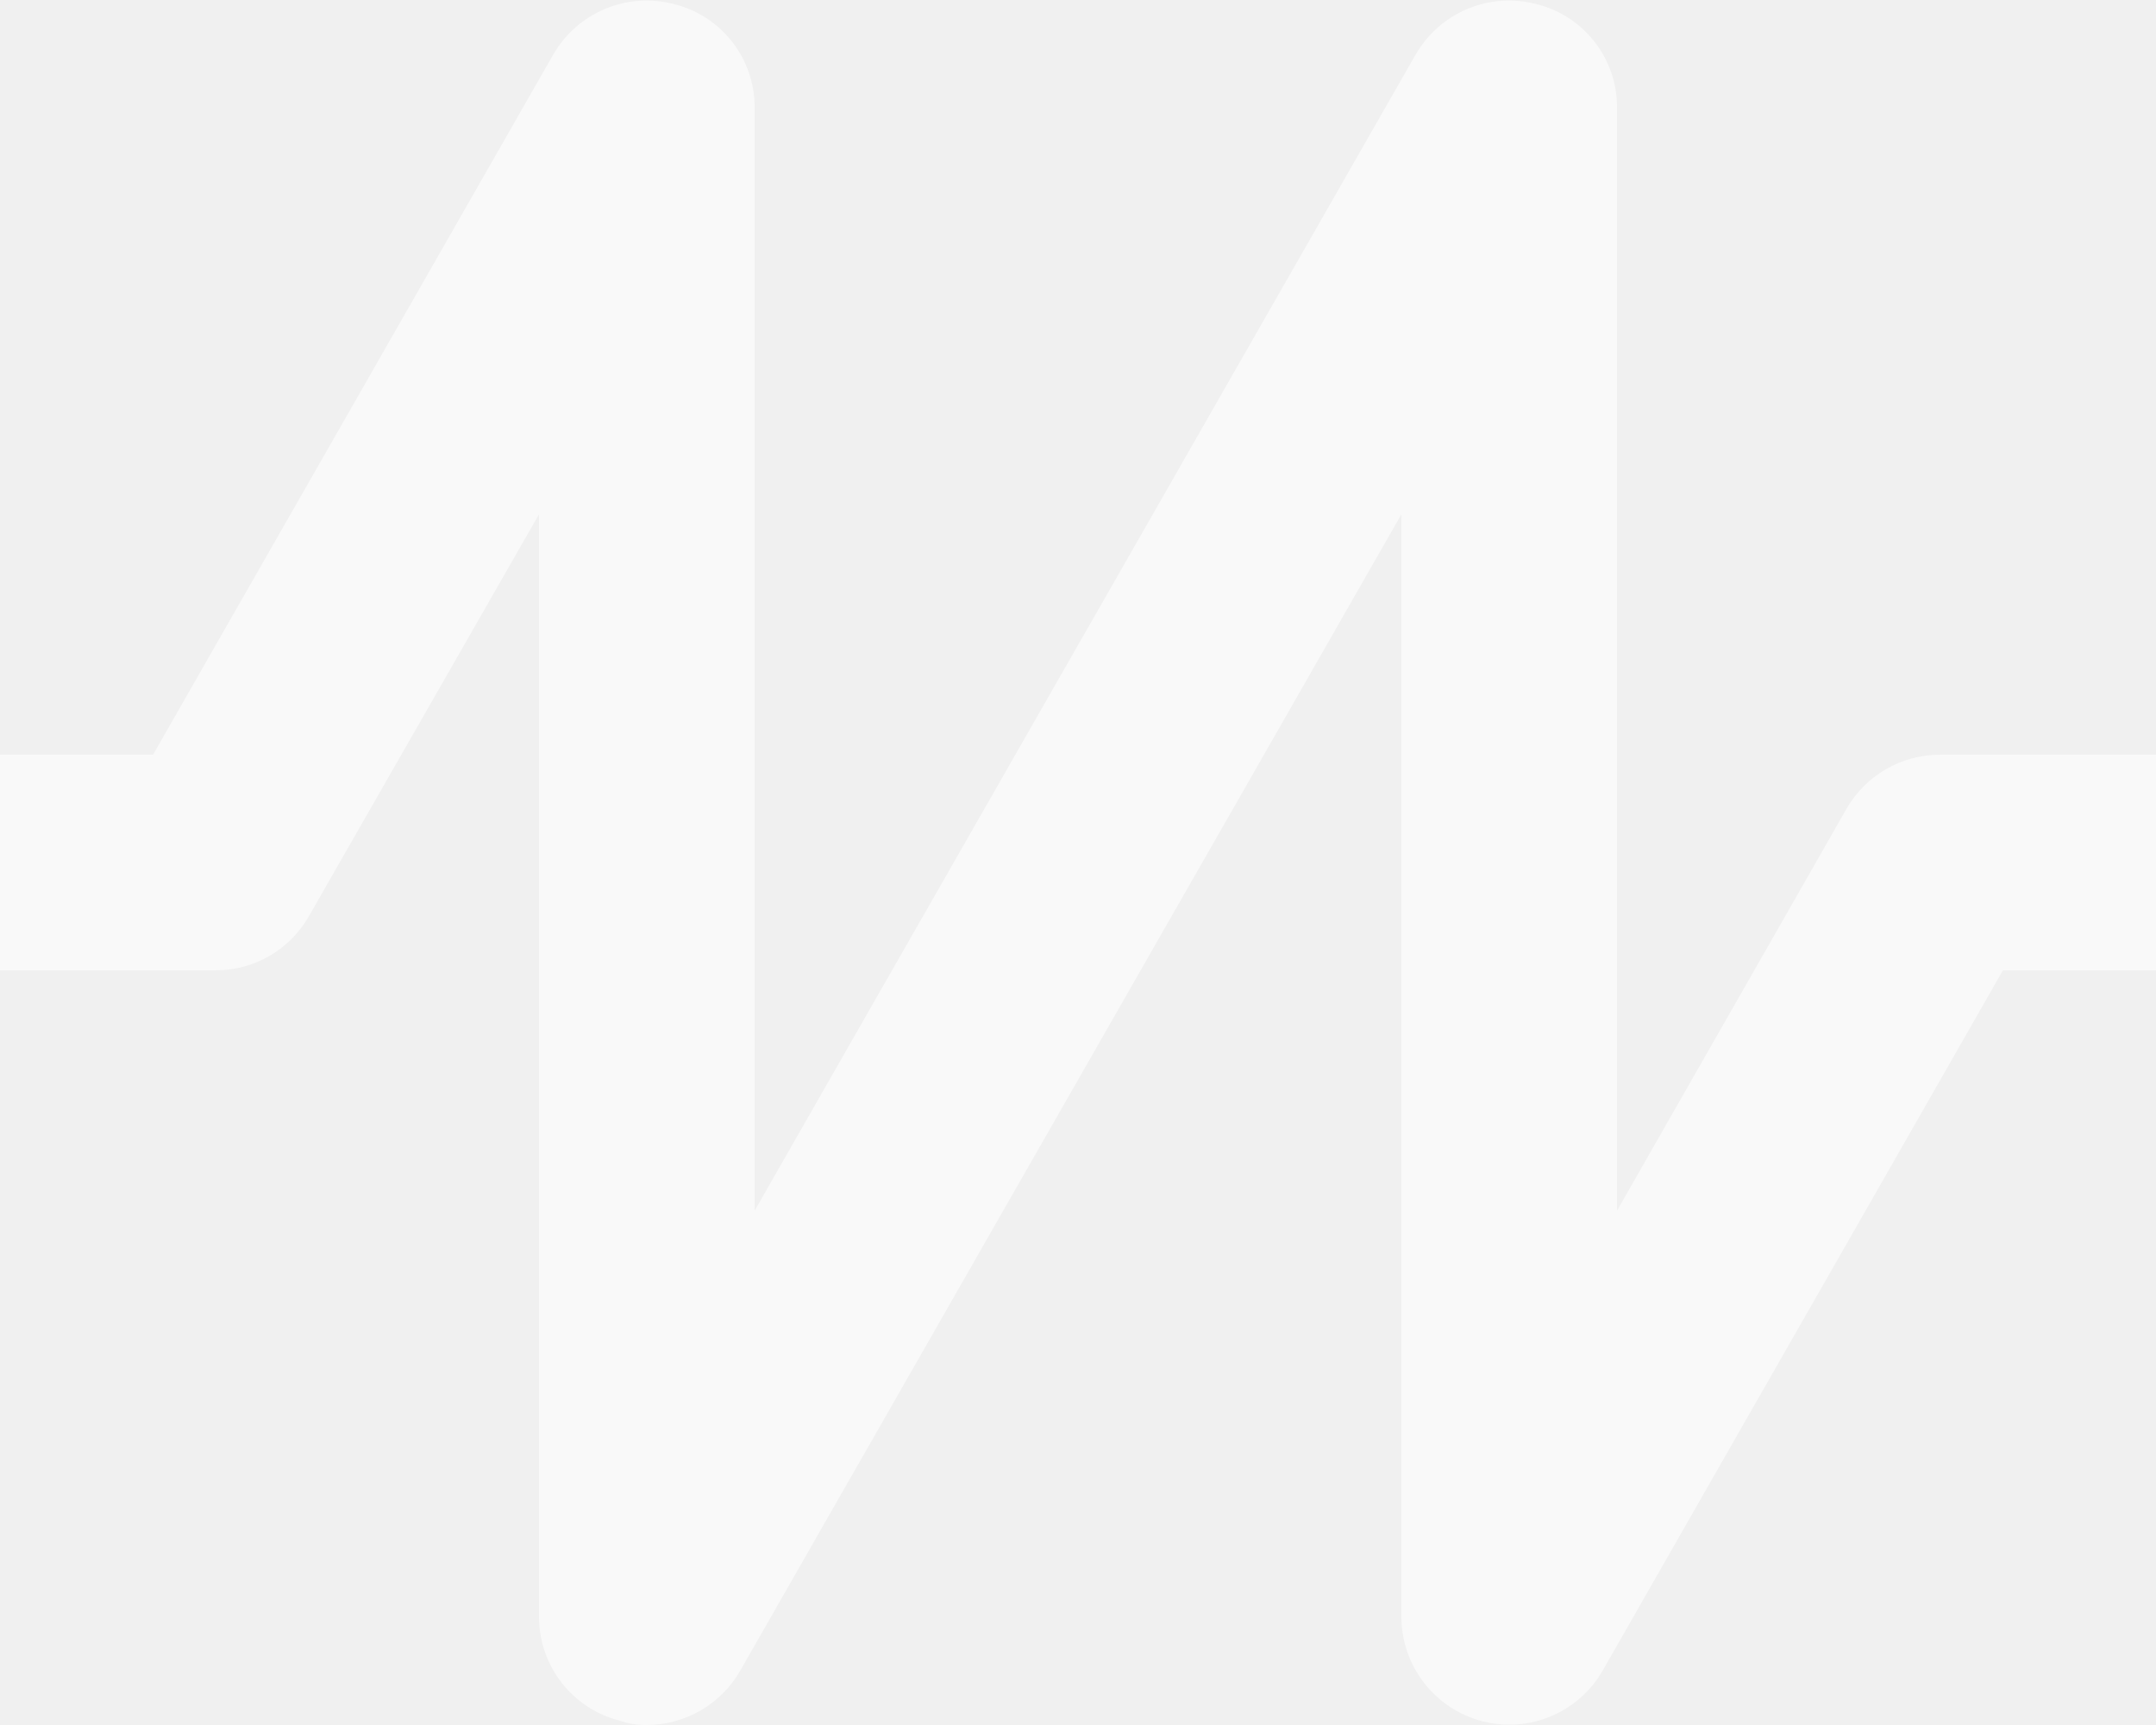
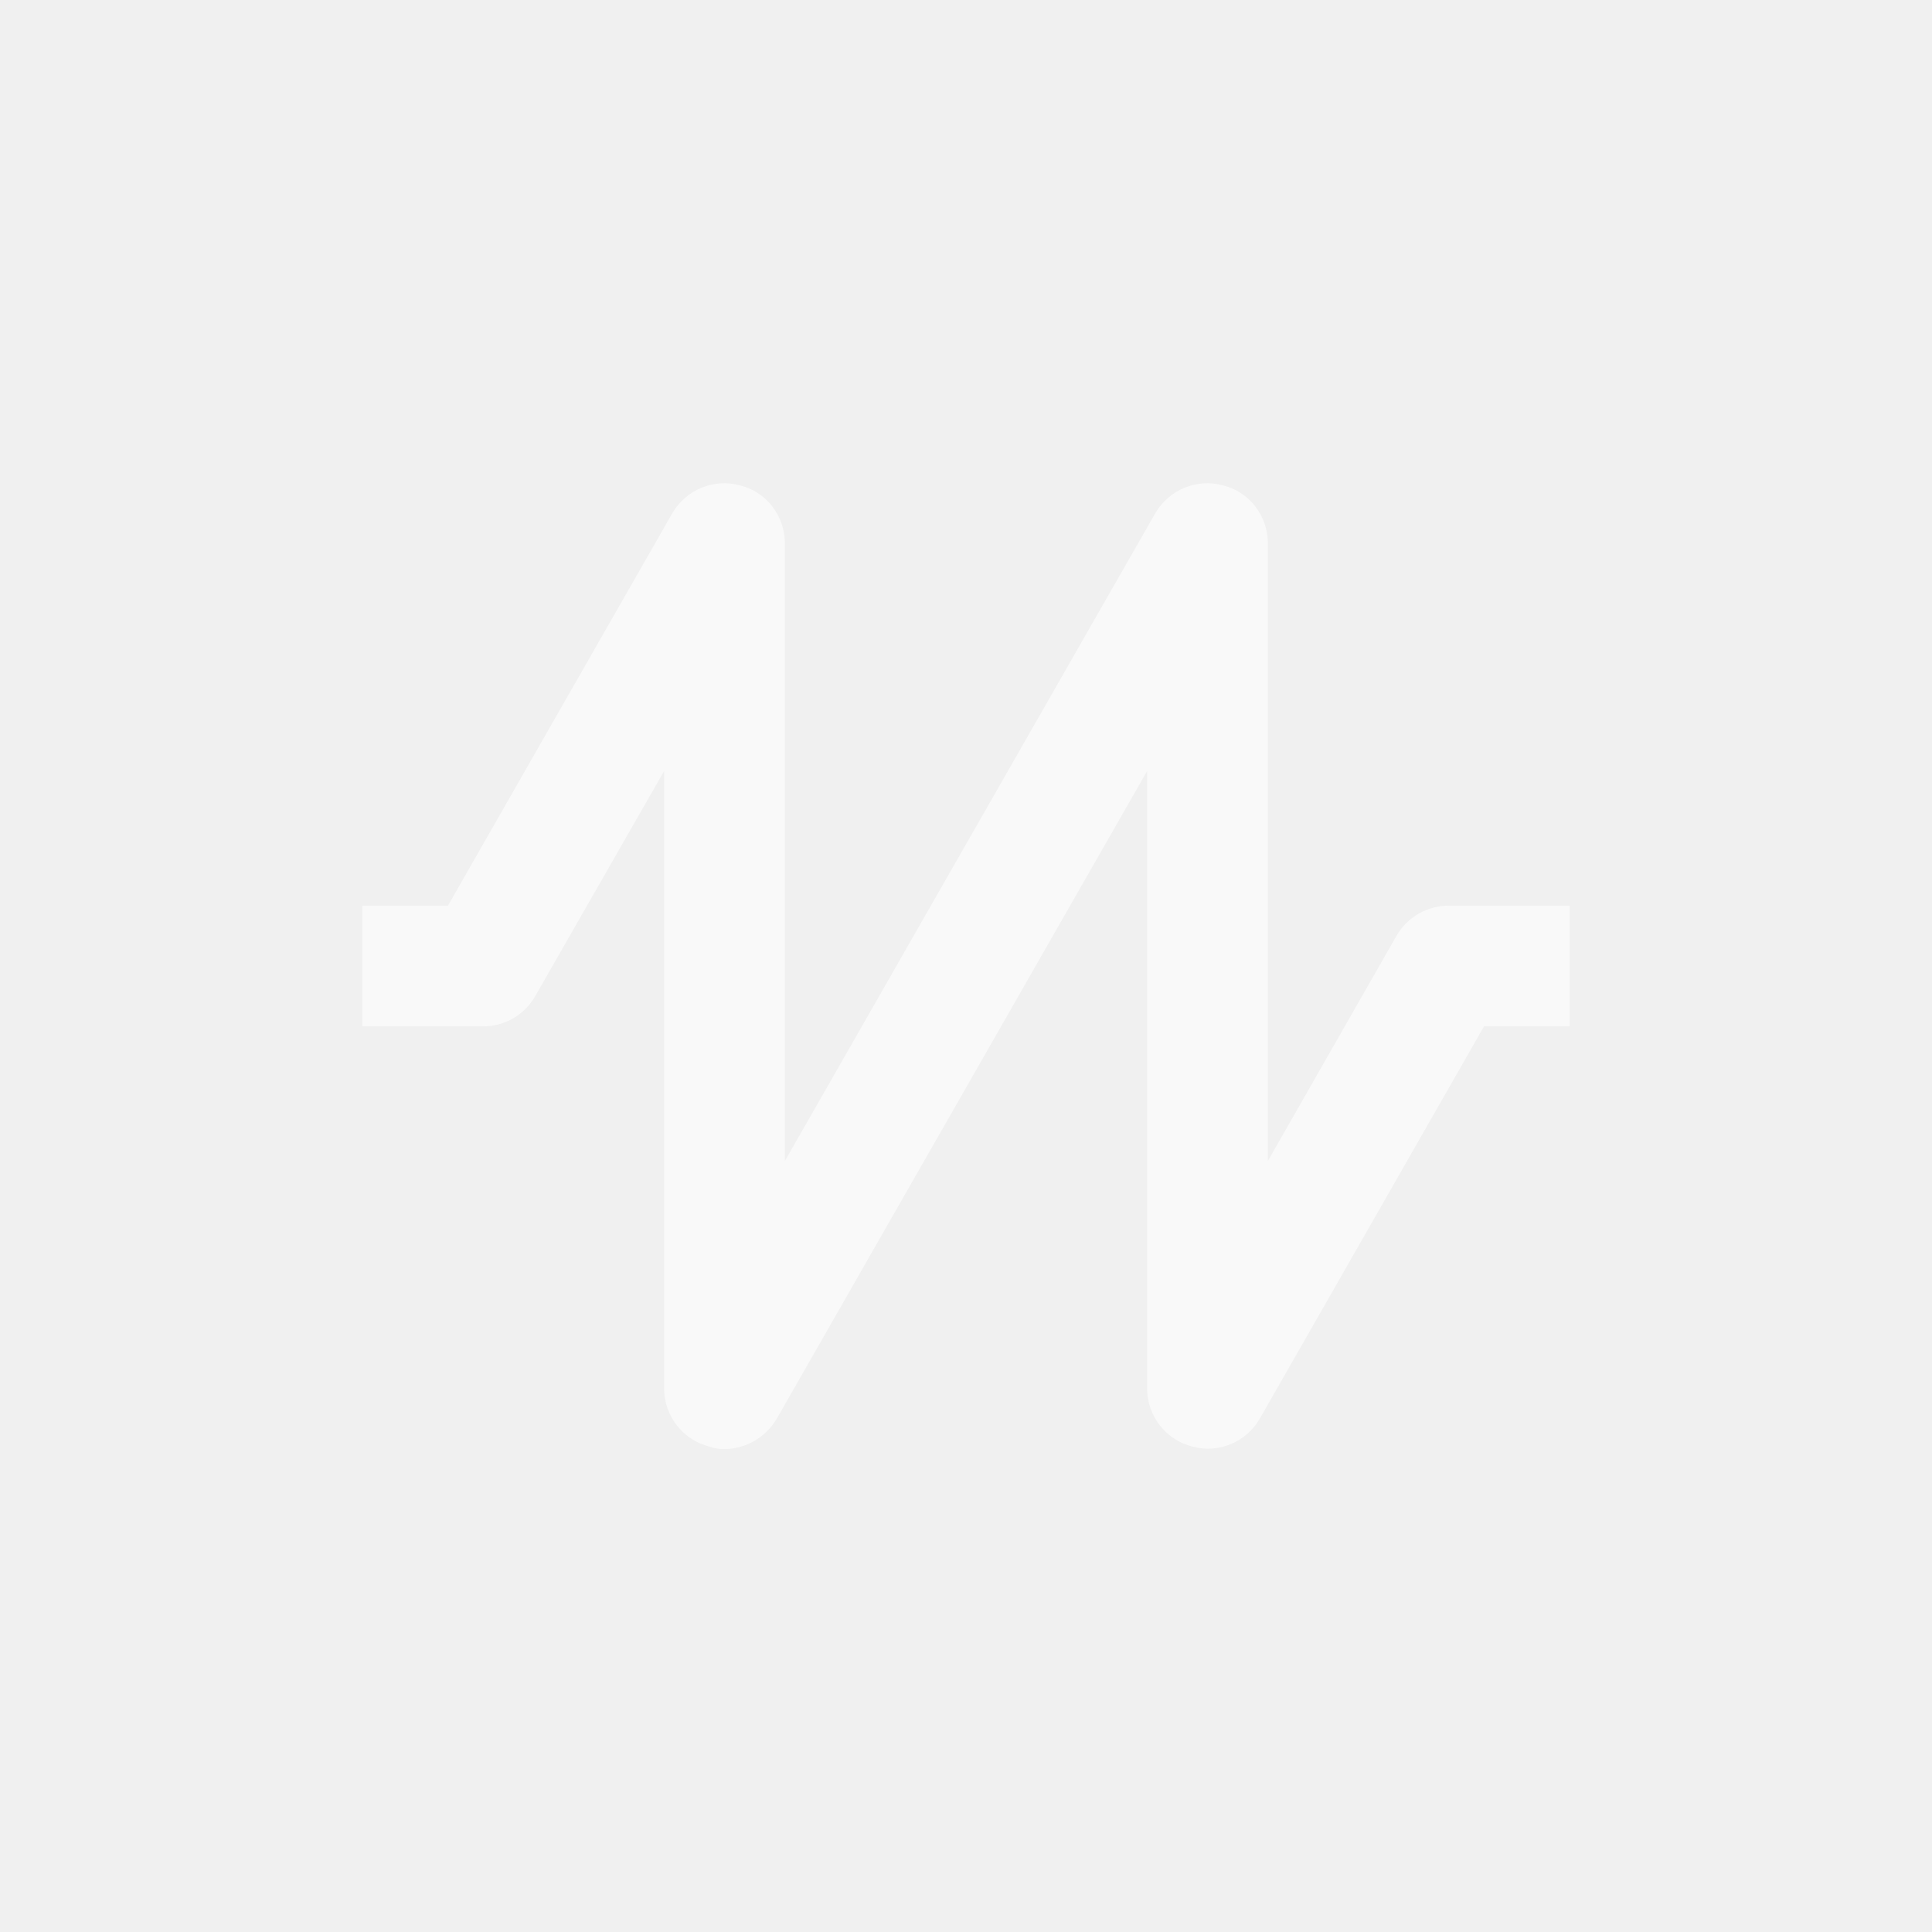
- <svg xmlns="http://www.w3.org/2000/svg" width="20px" height="16px" version="1.1" viewBox="0 0 20 16">
-   <g fill="#fff" opacity=".6" fill-rule="evenodd">
-     <path d="m6 16c-0.085 0.001-0.17-0.012-0.25-0.04-0.44-0.111-0.748-0.506-0.75-0.96v-10.23l-2.13 3.72c-0.176 0.316-0.509 0.511-0.87 0.51h-2v-2h1.42l3.71-6.49c0.226-0.396 0.69-0.589 1.13-0.47 0.438 0.112 0.743 0.508 0.74 0.96v10.23l6.13-10.72c0.226-0.396 0.69-0.589 1.13-0.47 0.438 0.112 0.743 0.508 0.74 0.96v10.23l2.13-3.73c0.179-0.311 0.511-0.501 0.87-0.5h2v2h-1.42l-3.71 6.49c-0.224 0.395-0.685 0.589-1.123 0.474s-0.745-0.511-0.747-0.964v-10.23l-6.13 10.72c-0.177 0.314-0.509 0.509-0.87 0.51z" />
+ <svg xmlns="http://www.w3.org/2000/svg" width="32" height="32" version="1.1" viewBox="0 0 32 32">
+   <g fill="#fff" opacity=".6" transform="translate(6 8)">
+     <path d="m6 16c-0.09 0-0.17-0.01-0.25-0.04-0.44-0.11-0.75-0.51-0.75-0.96v-10.23l-2.13 3.72c-0.18 0.32-0.51 0.51-0.87 0.51h-2v-2h1.42l3.71-6.49c0.23-0.4 0.69-0.59 1.13-0.47 0.44 0.11 0.74 0.51 0.74 0.96v10.23l6.13-10.72c0.23-0.4 0.69-0.59 1.13-0.47 0.44 0.11 0.74 0.51 0.74 0.96v10.23l2.13-3.73c0.18-0.31 0.51-0.5 0.87-0.5h2v2h-1.42l-3.71 6.49c-0.22 0.39-0.68 0.59-1.12 0.47-0.44-0.11-0.75-0.51-0.75-0.96v-10.23l-6.13 10.72c-0.18 0.31-0.51 0.51-0.87 0.51z" fill-rule="evenodd" />
  </g>
</svg>
